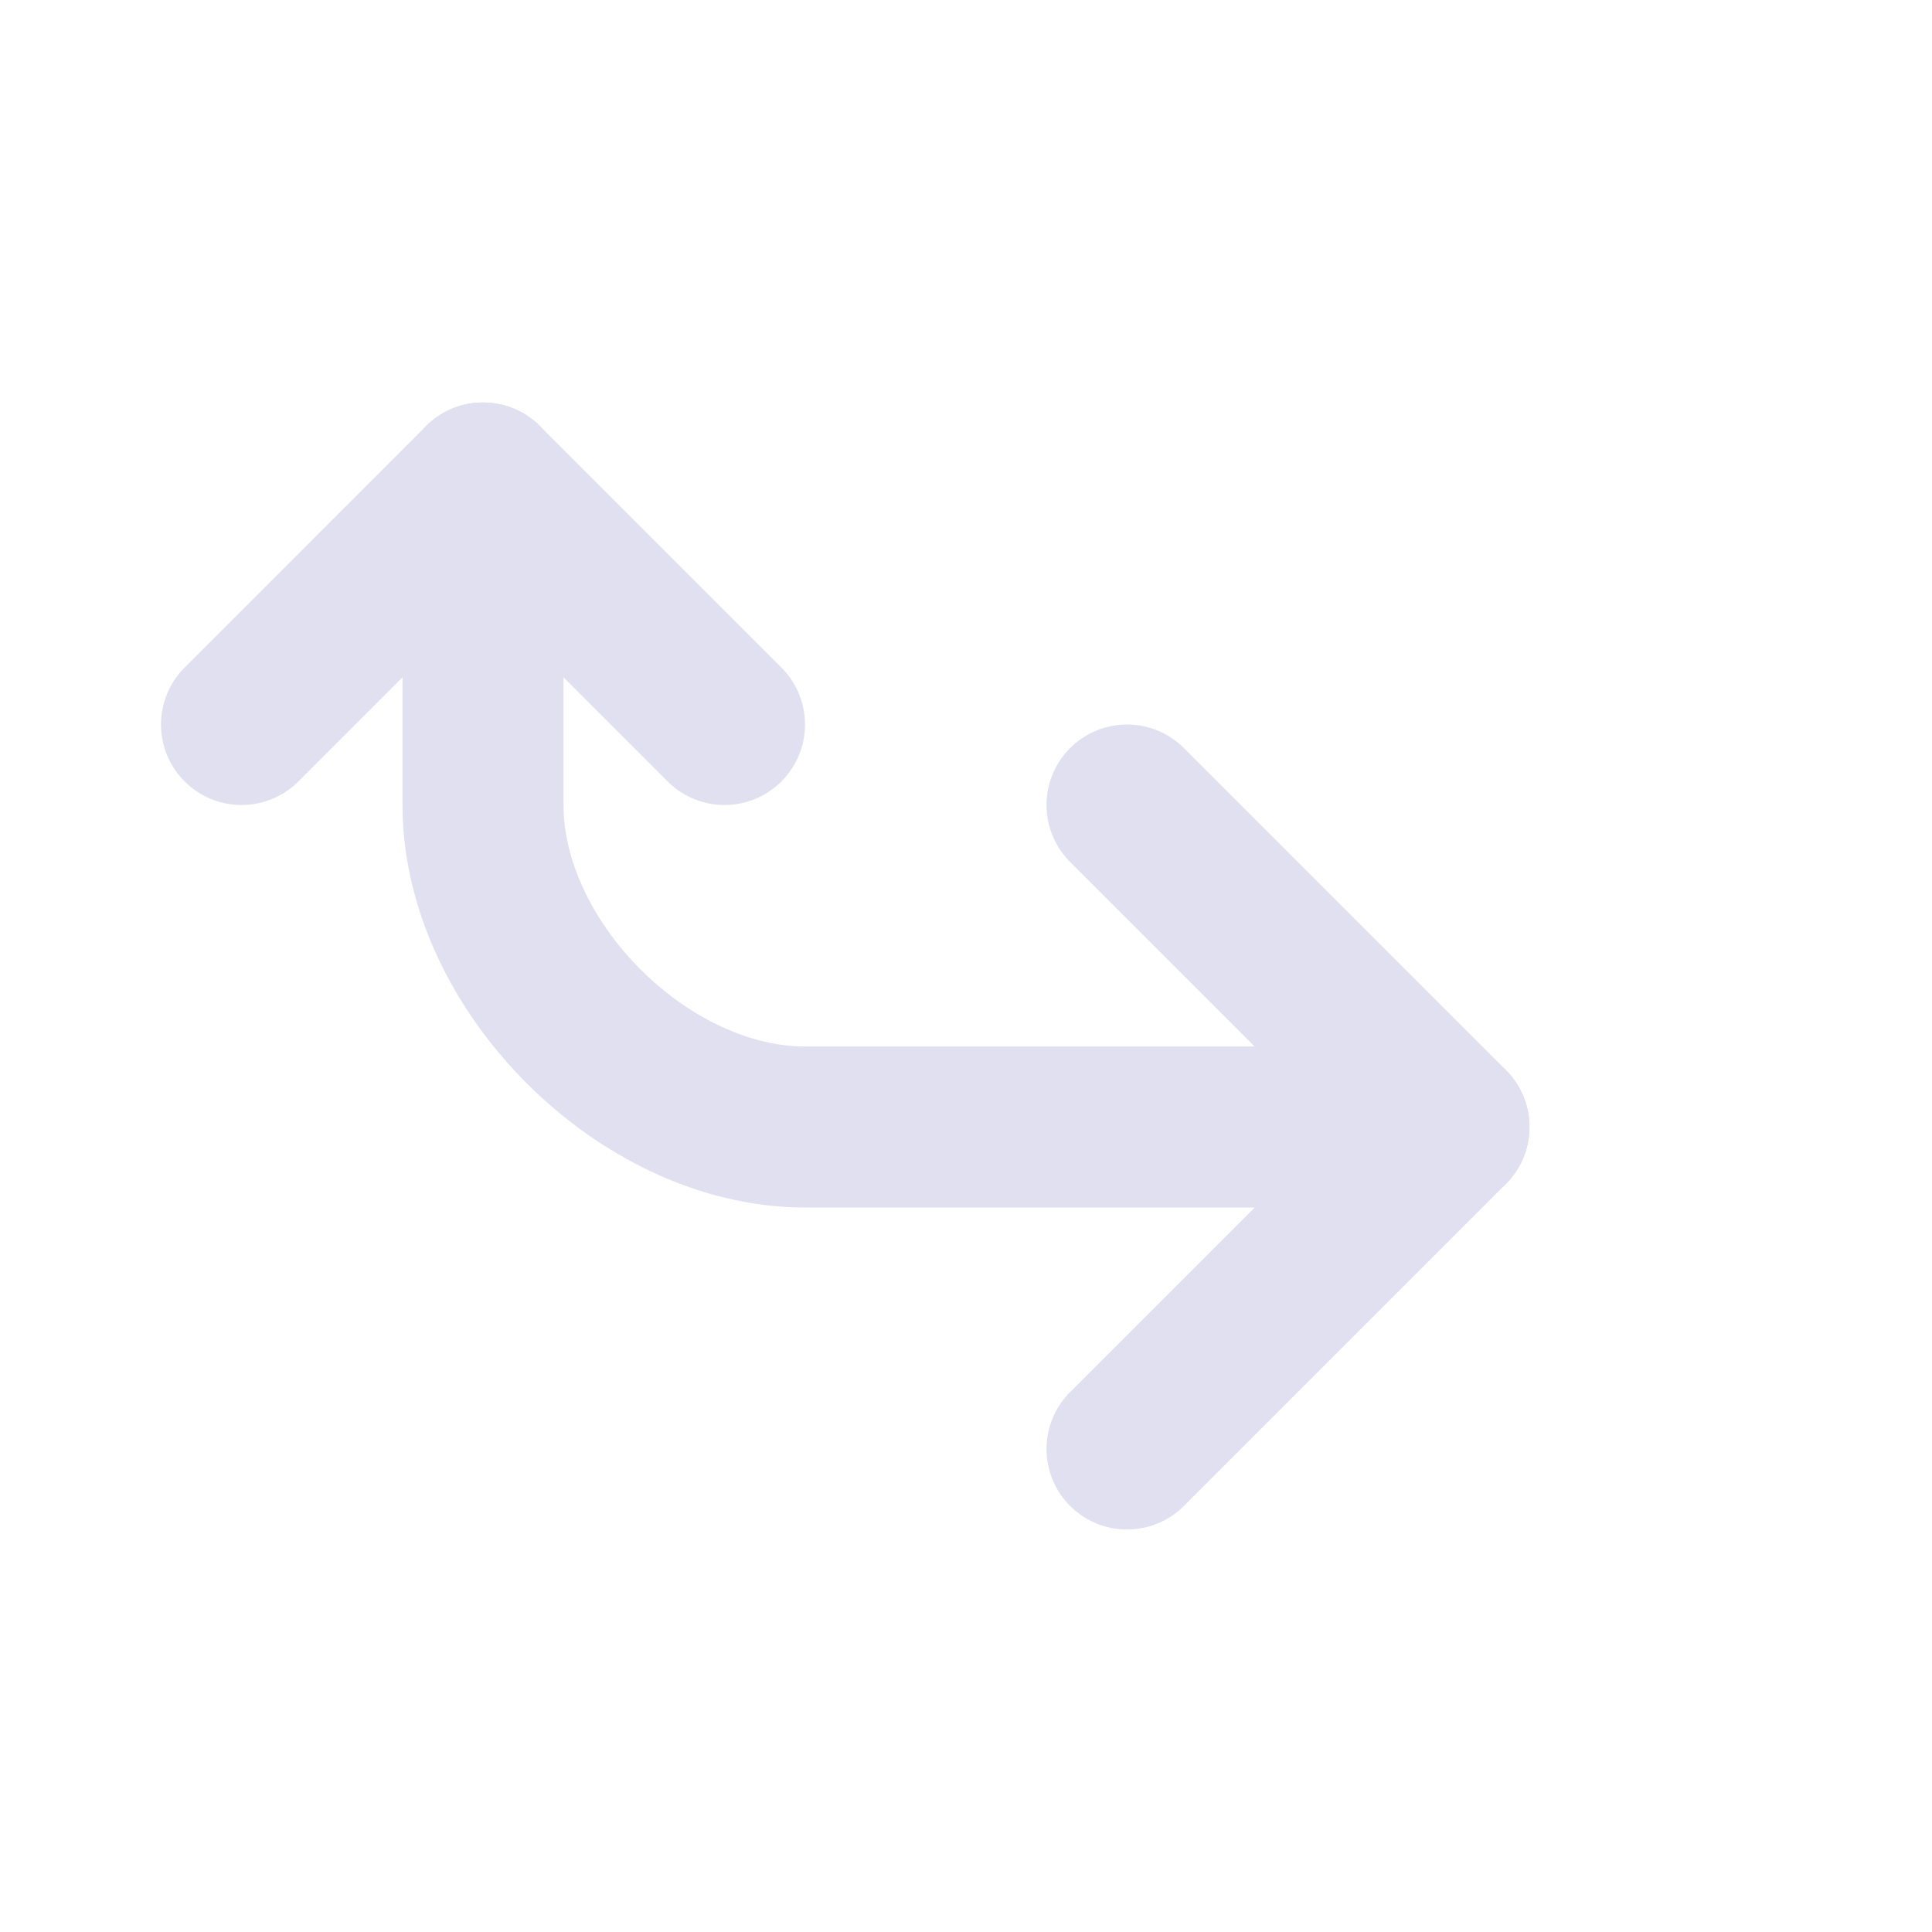
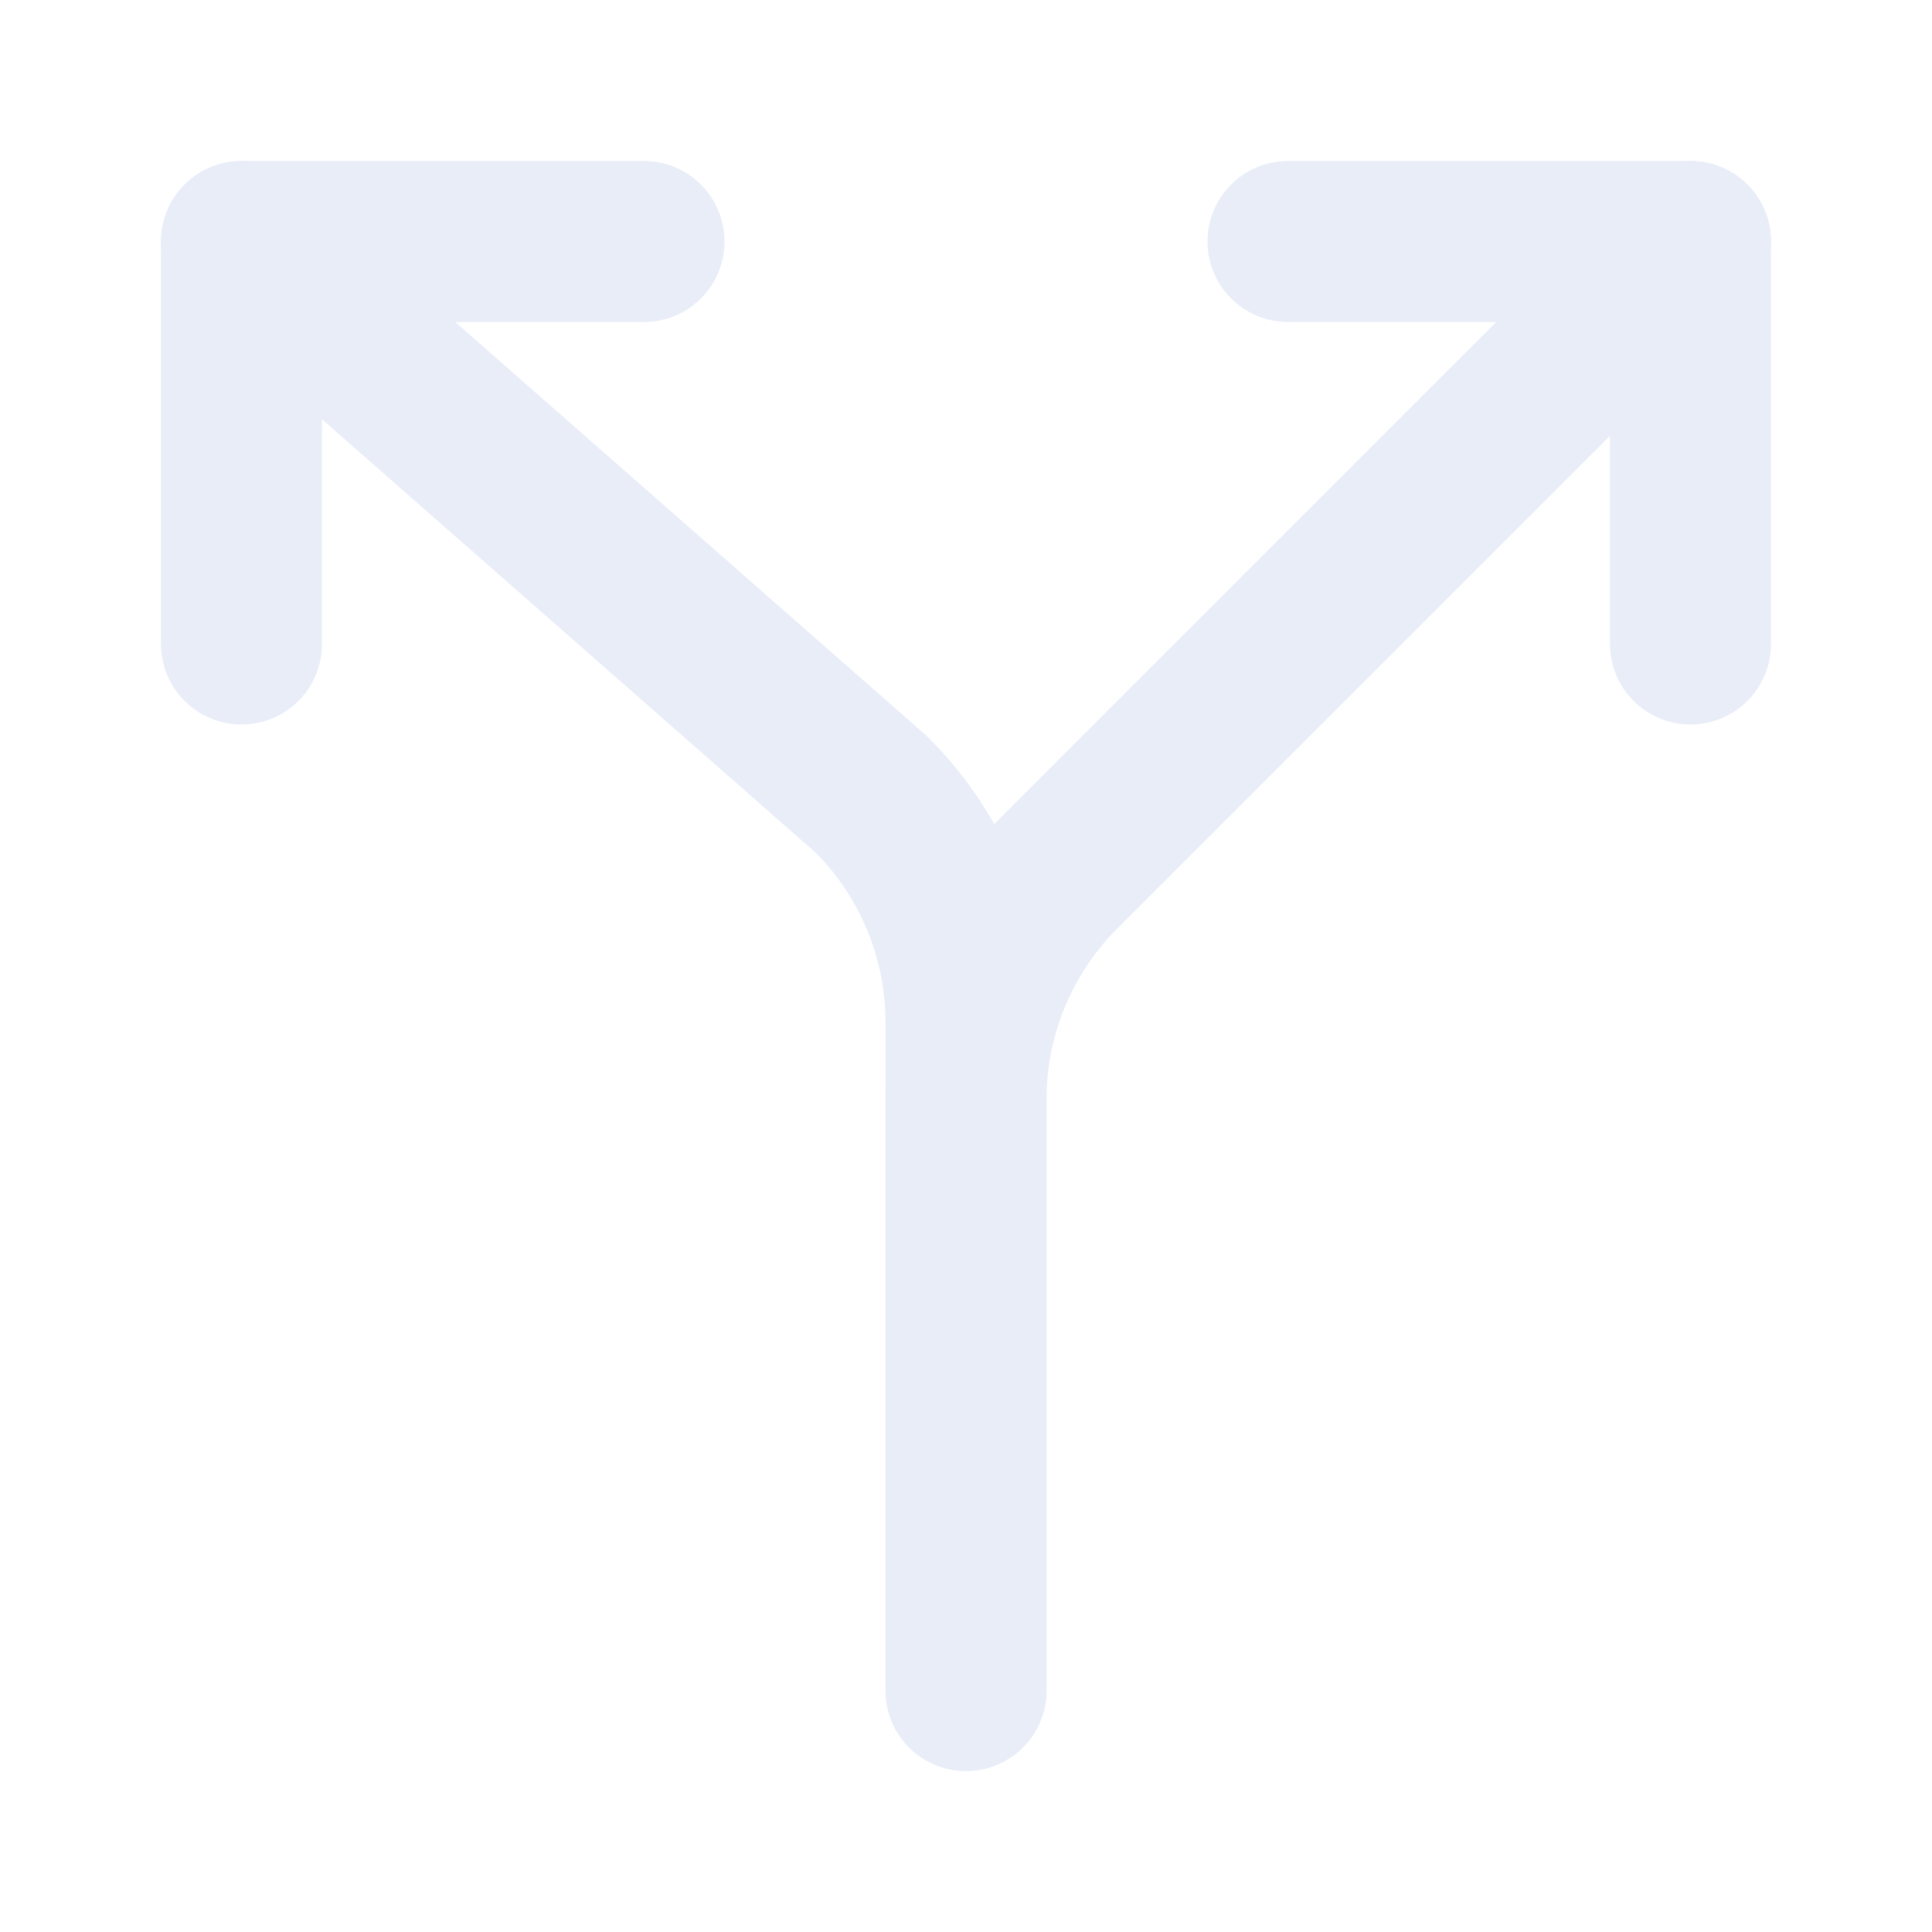
- <svg xmlns="http://www.w3.org/2000/svg" viewBox="0 0 24 24" fill="none" stroke="#e0e0f0" stroke-width="2" stroke-linecap="round" stroke-linejoin="round">
-   <path d="M6 6v4c0 2 2 4 4 4h8" />
-   <path d="M6 6l-3 3" />
-   <path d="M6 6l3 3" />
-   <path d="M14 10l4 4-4 4" />
+ <svg xmlns="http://www.w3.org/2000/svg" width="24" height="24" viewBox="0 0 24 24" fill="none" stroke="#e9edf8" stroke-width="2" stroke-linecap="round" stroke-linejoin="round">
+   <path d="M16 3h5v5" />
+   <path d="M8 3H3v5" />
+   <path d="M12 21v-8.3a4 4 0 0 0-1.172-2.828L3 3" />
+   <path d="M21 3l-7.828 7.828A4 4 0 0 0 12 13.657V21" />
</svg>
